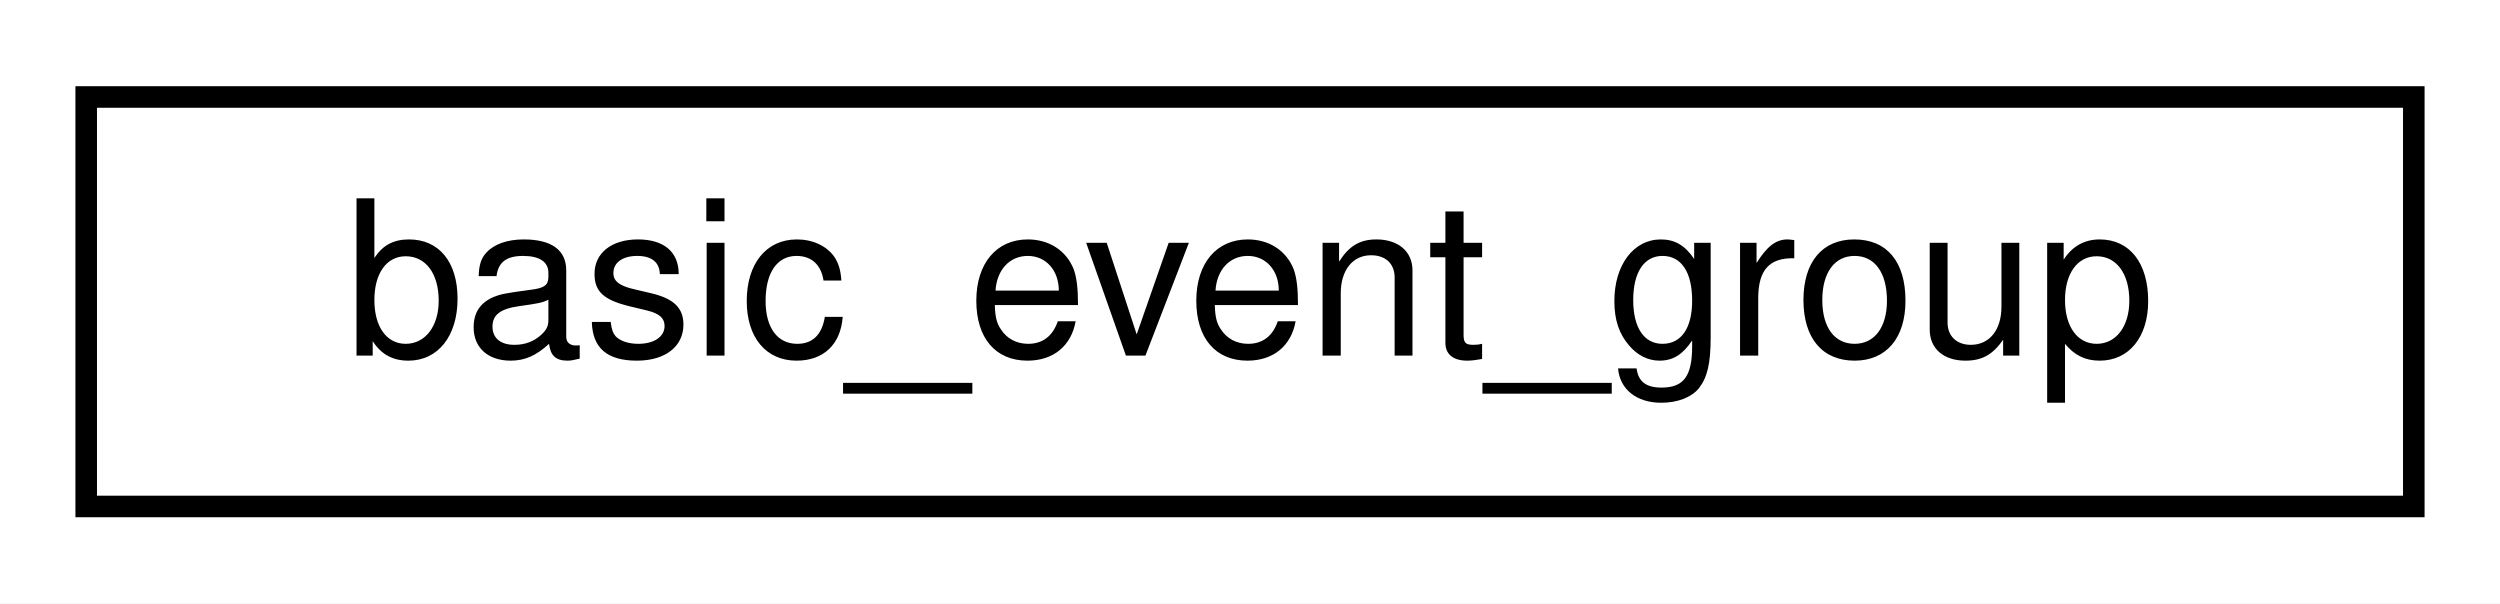
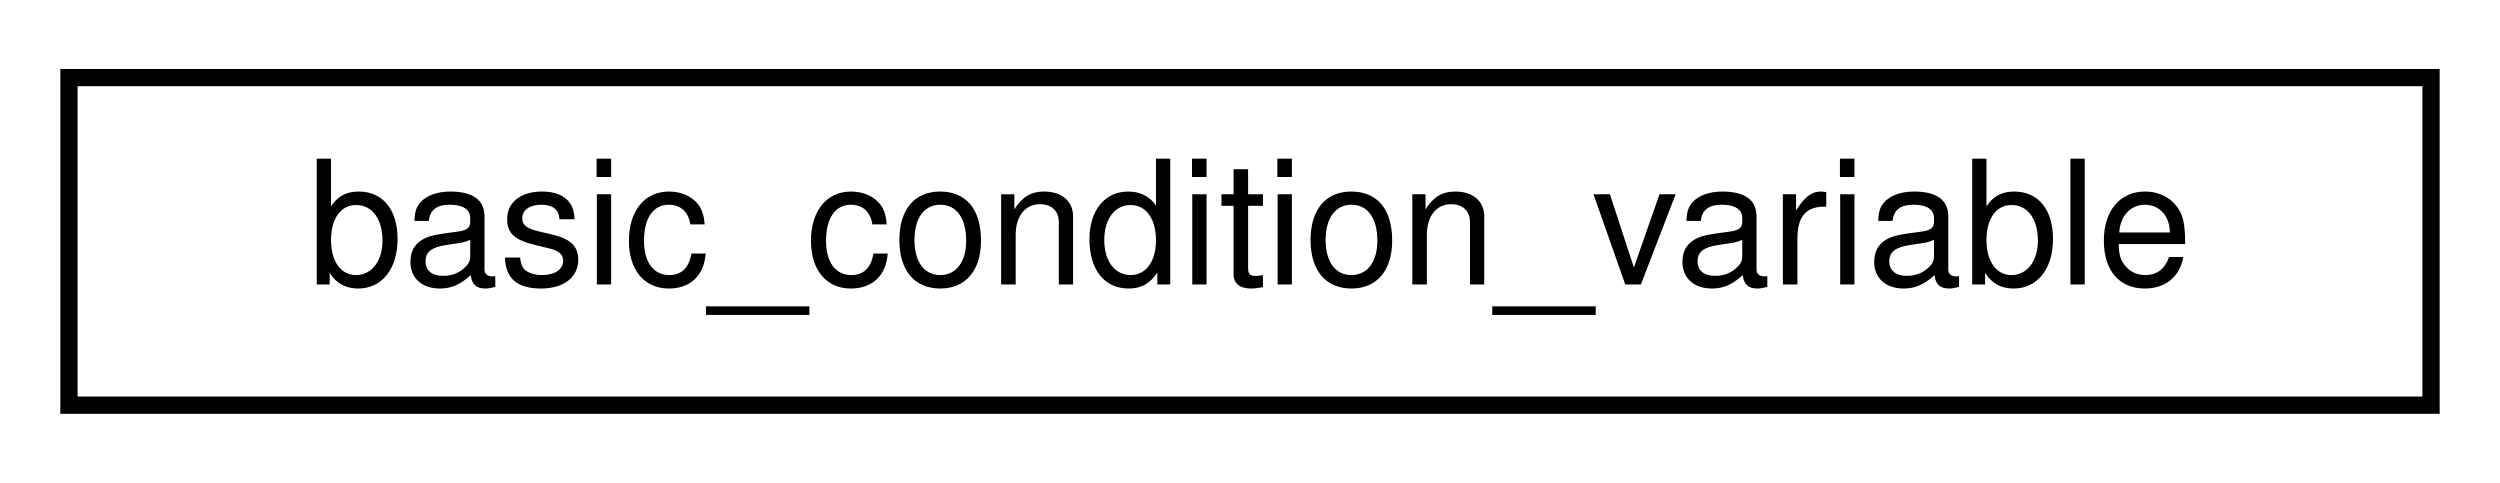
- <svg xmlns="http://www.w3.org/2000/svg" xmlns:xlink="http://www.w3.org/1999/xlink" width="116pt" height="28pt" viewBox="0.00 0.00 116.00 28.00">
+ <svg xmlns="http://www.w3.org/2000/svg" xmlns:xlink="http://www.w3.org/1999/xlink" width="145pt" height="28pt" viewBox="0.00 0.00 145.00 28.00">
  <g id="graph0" class="graph" transform="scale(1 1) rotate(0) translate(4 24)">
-     <polygon fill="white" stroke="transparent" points="-4,4 -4,-24 112,-24 112,4 -4,4" />
+     <polygon fill="white" stroke="transparent" points="-4,4 -4,-24 141,-24 141,4 -4,4" />
    <g id="node1" class="node">
      <g id="a_node1">
-         <a xlink:href="classbasic__event__group.html" target="_top" xlink:title=" ">
-           <polygon fill="white" stroke="black" points="0,-0.5 0,-19.5 108,-19.5 108,-0.5 0,-0.5" />
-           <text text-anchor="middle" x="54" y="-7.5" font-family="Helvetica,sans-Serif" font-size="10.00">basic_event_group</text>
+         <a xlink:href="classbasic__condition__variable.html" target="_top" xlink:title=" ">
+           <polygon fill="white" stroke="black" points="0,-0.5 0,-19.5 137,-19.5 137,-0.5 0,-0.5" />
+           <text text-anchor="middle" x="68.5" y="-7.5" font-family="Helvetica,sans-Serif" font-size="10.00">basic_condition_variable</text>
        </a>
      </g>
    </g>
  </g>
</svg>
